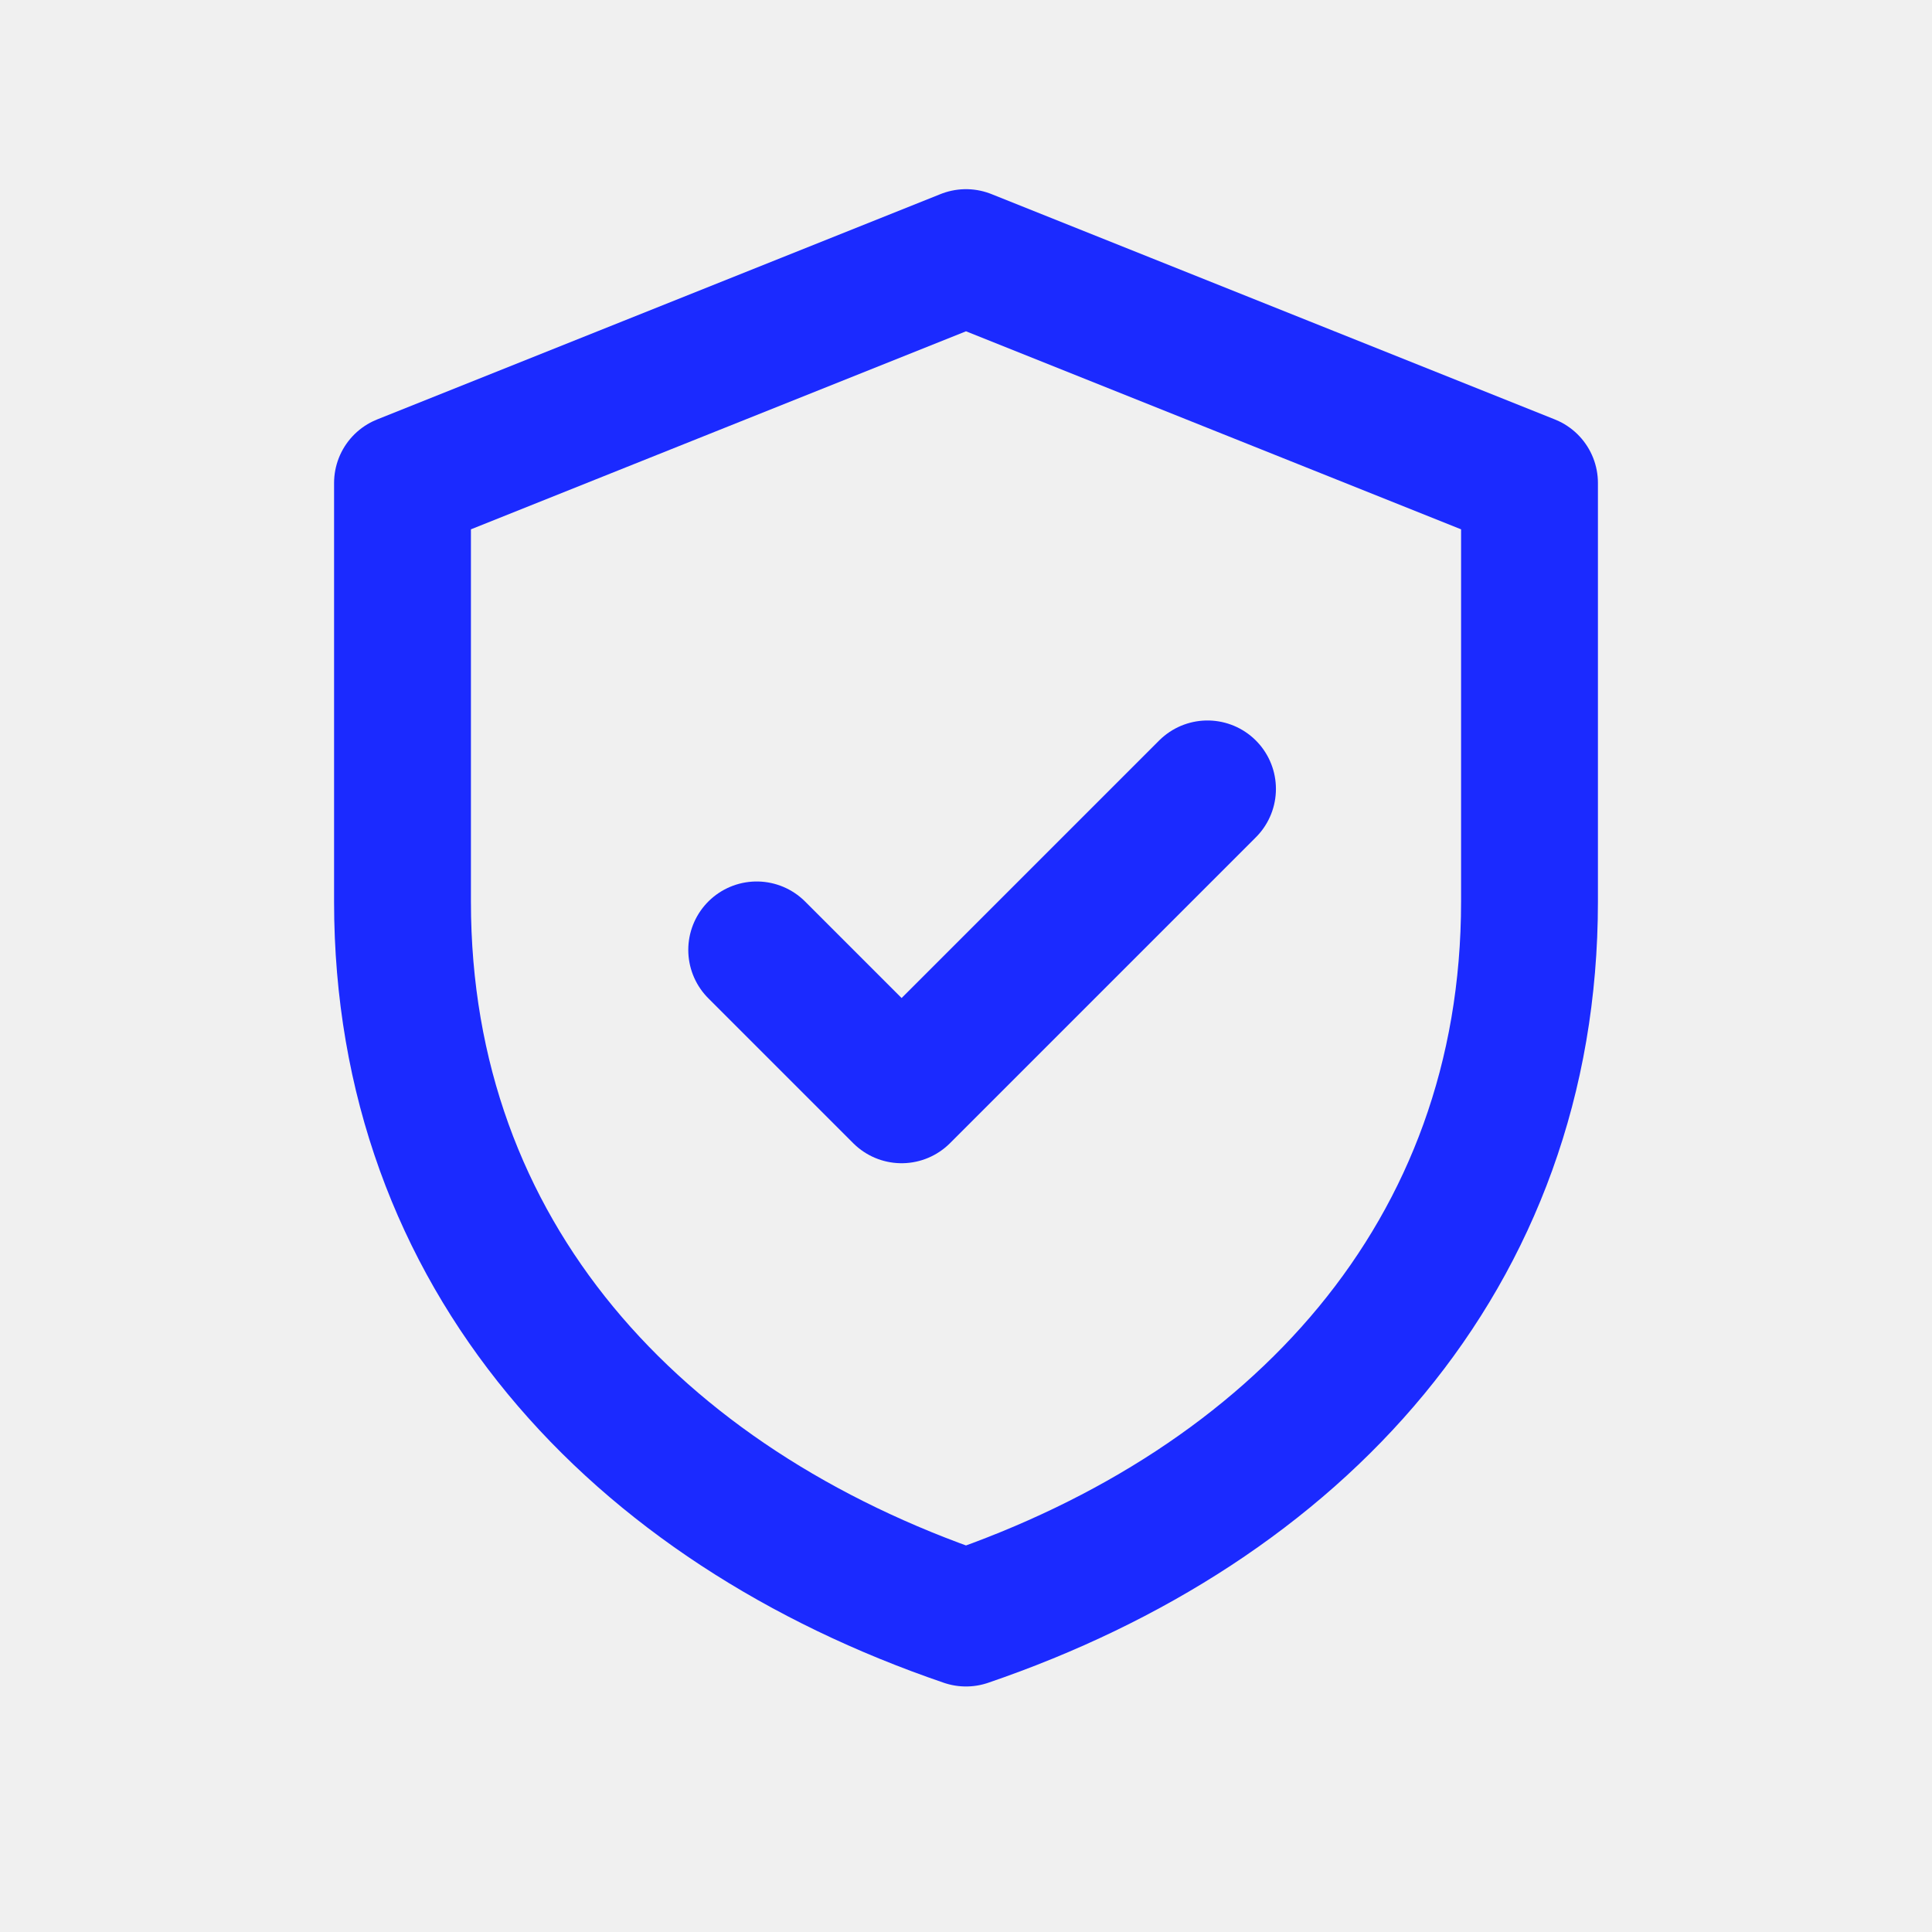
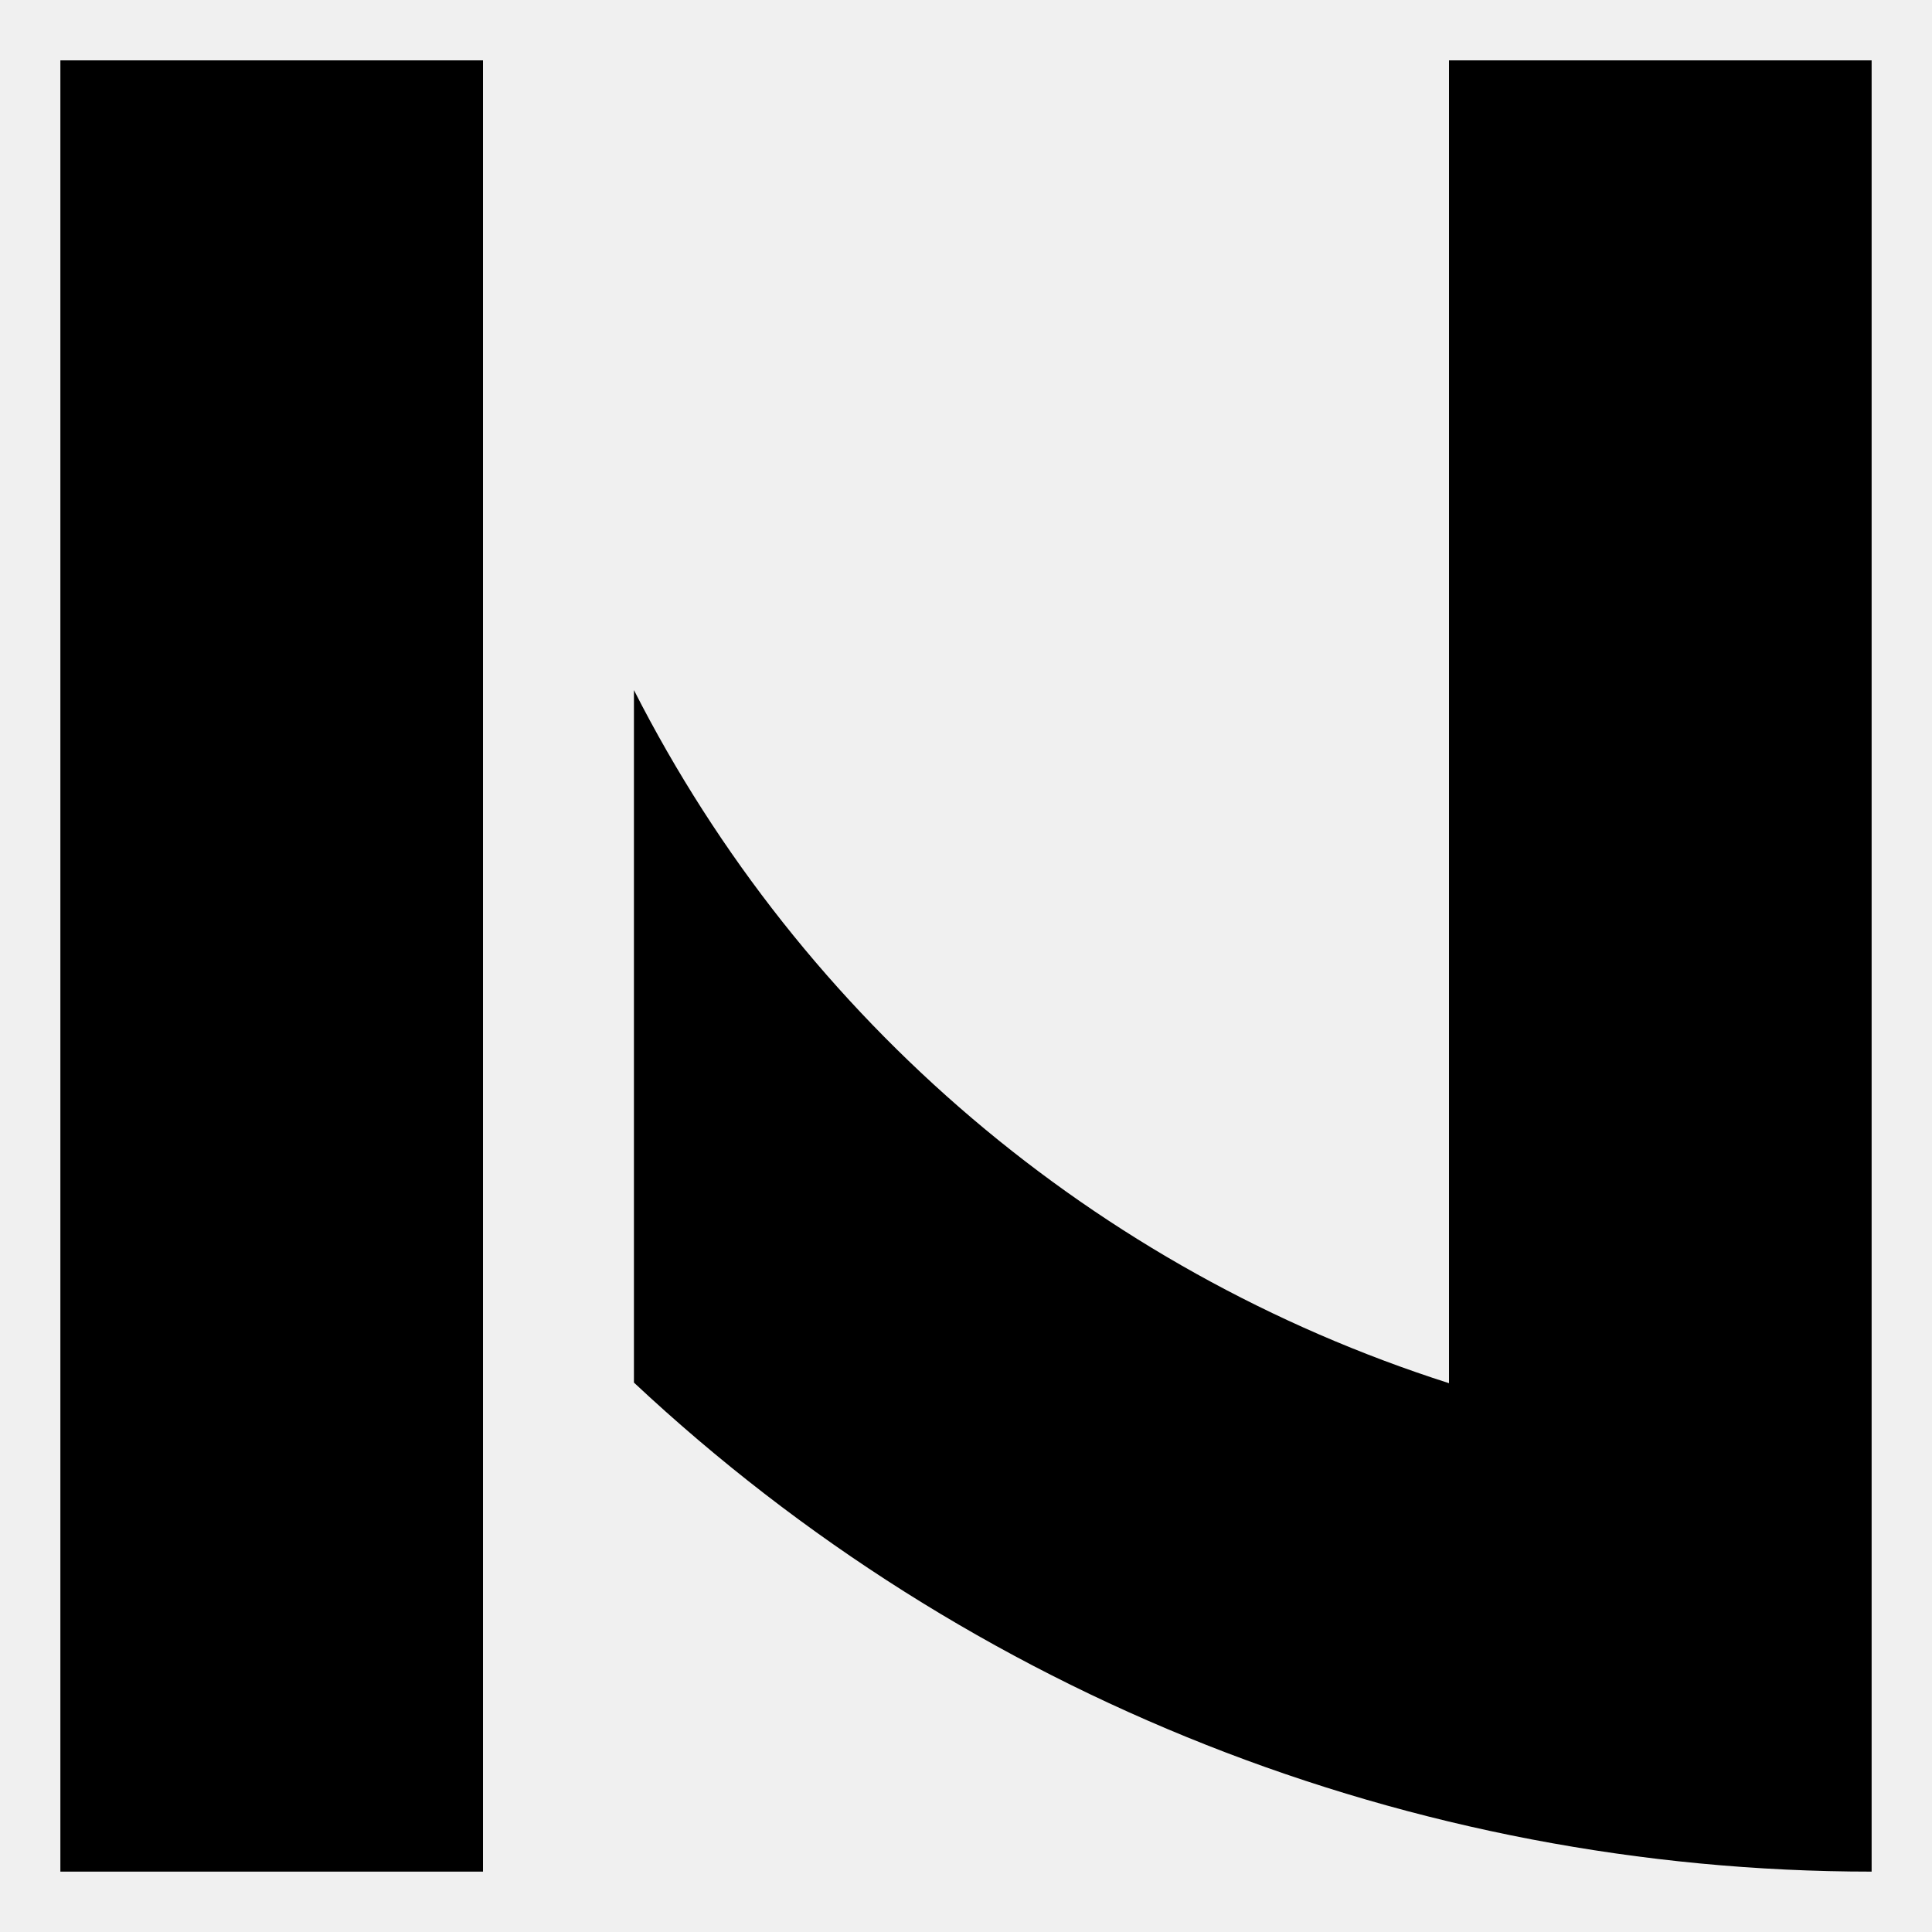
- <svg xmlns="http://www.w3.org/2000/svg" viewBox="0 0 24 24" fill="none" stroke="#1B2AFF" stroke-width="1.7" stroke-linecap="round" stroke-linejoin="round">
-   <path d="M12 3.2 19 6v5.2c0 4.4-2.9 7.5-7 8.9-4.1-1.4-7-4.5-7-8.9V6z" />
-   <path d="M9.4 11.8 11.2 13.6 15 9.8" />
+ <svg xmlns="http://www.w3.org/2000/svg" viewBox="0 0 32 32">
+   <style>path{fill:#000}@media (prefers-color-scheme: dark){path{fill:#fff}}</style>
+   <path fill="#000" d="M1,1H8V31H1ZM10.5,11.43A23,23 0 0 0 24,22.91V1H31V31A30,30 0 0 1 10.5,22.9Z" />
</svg>
